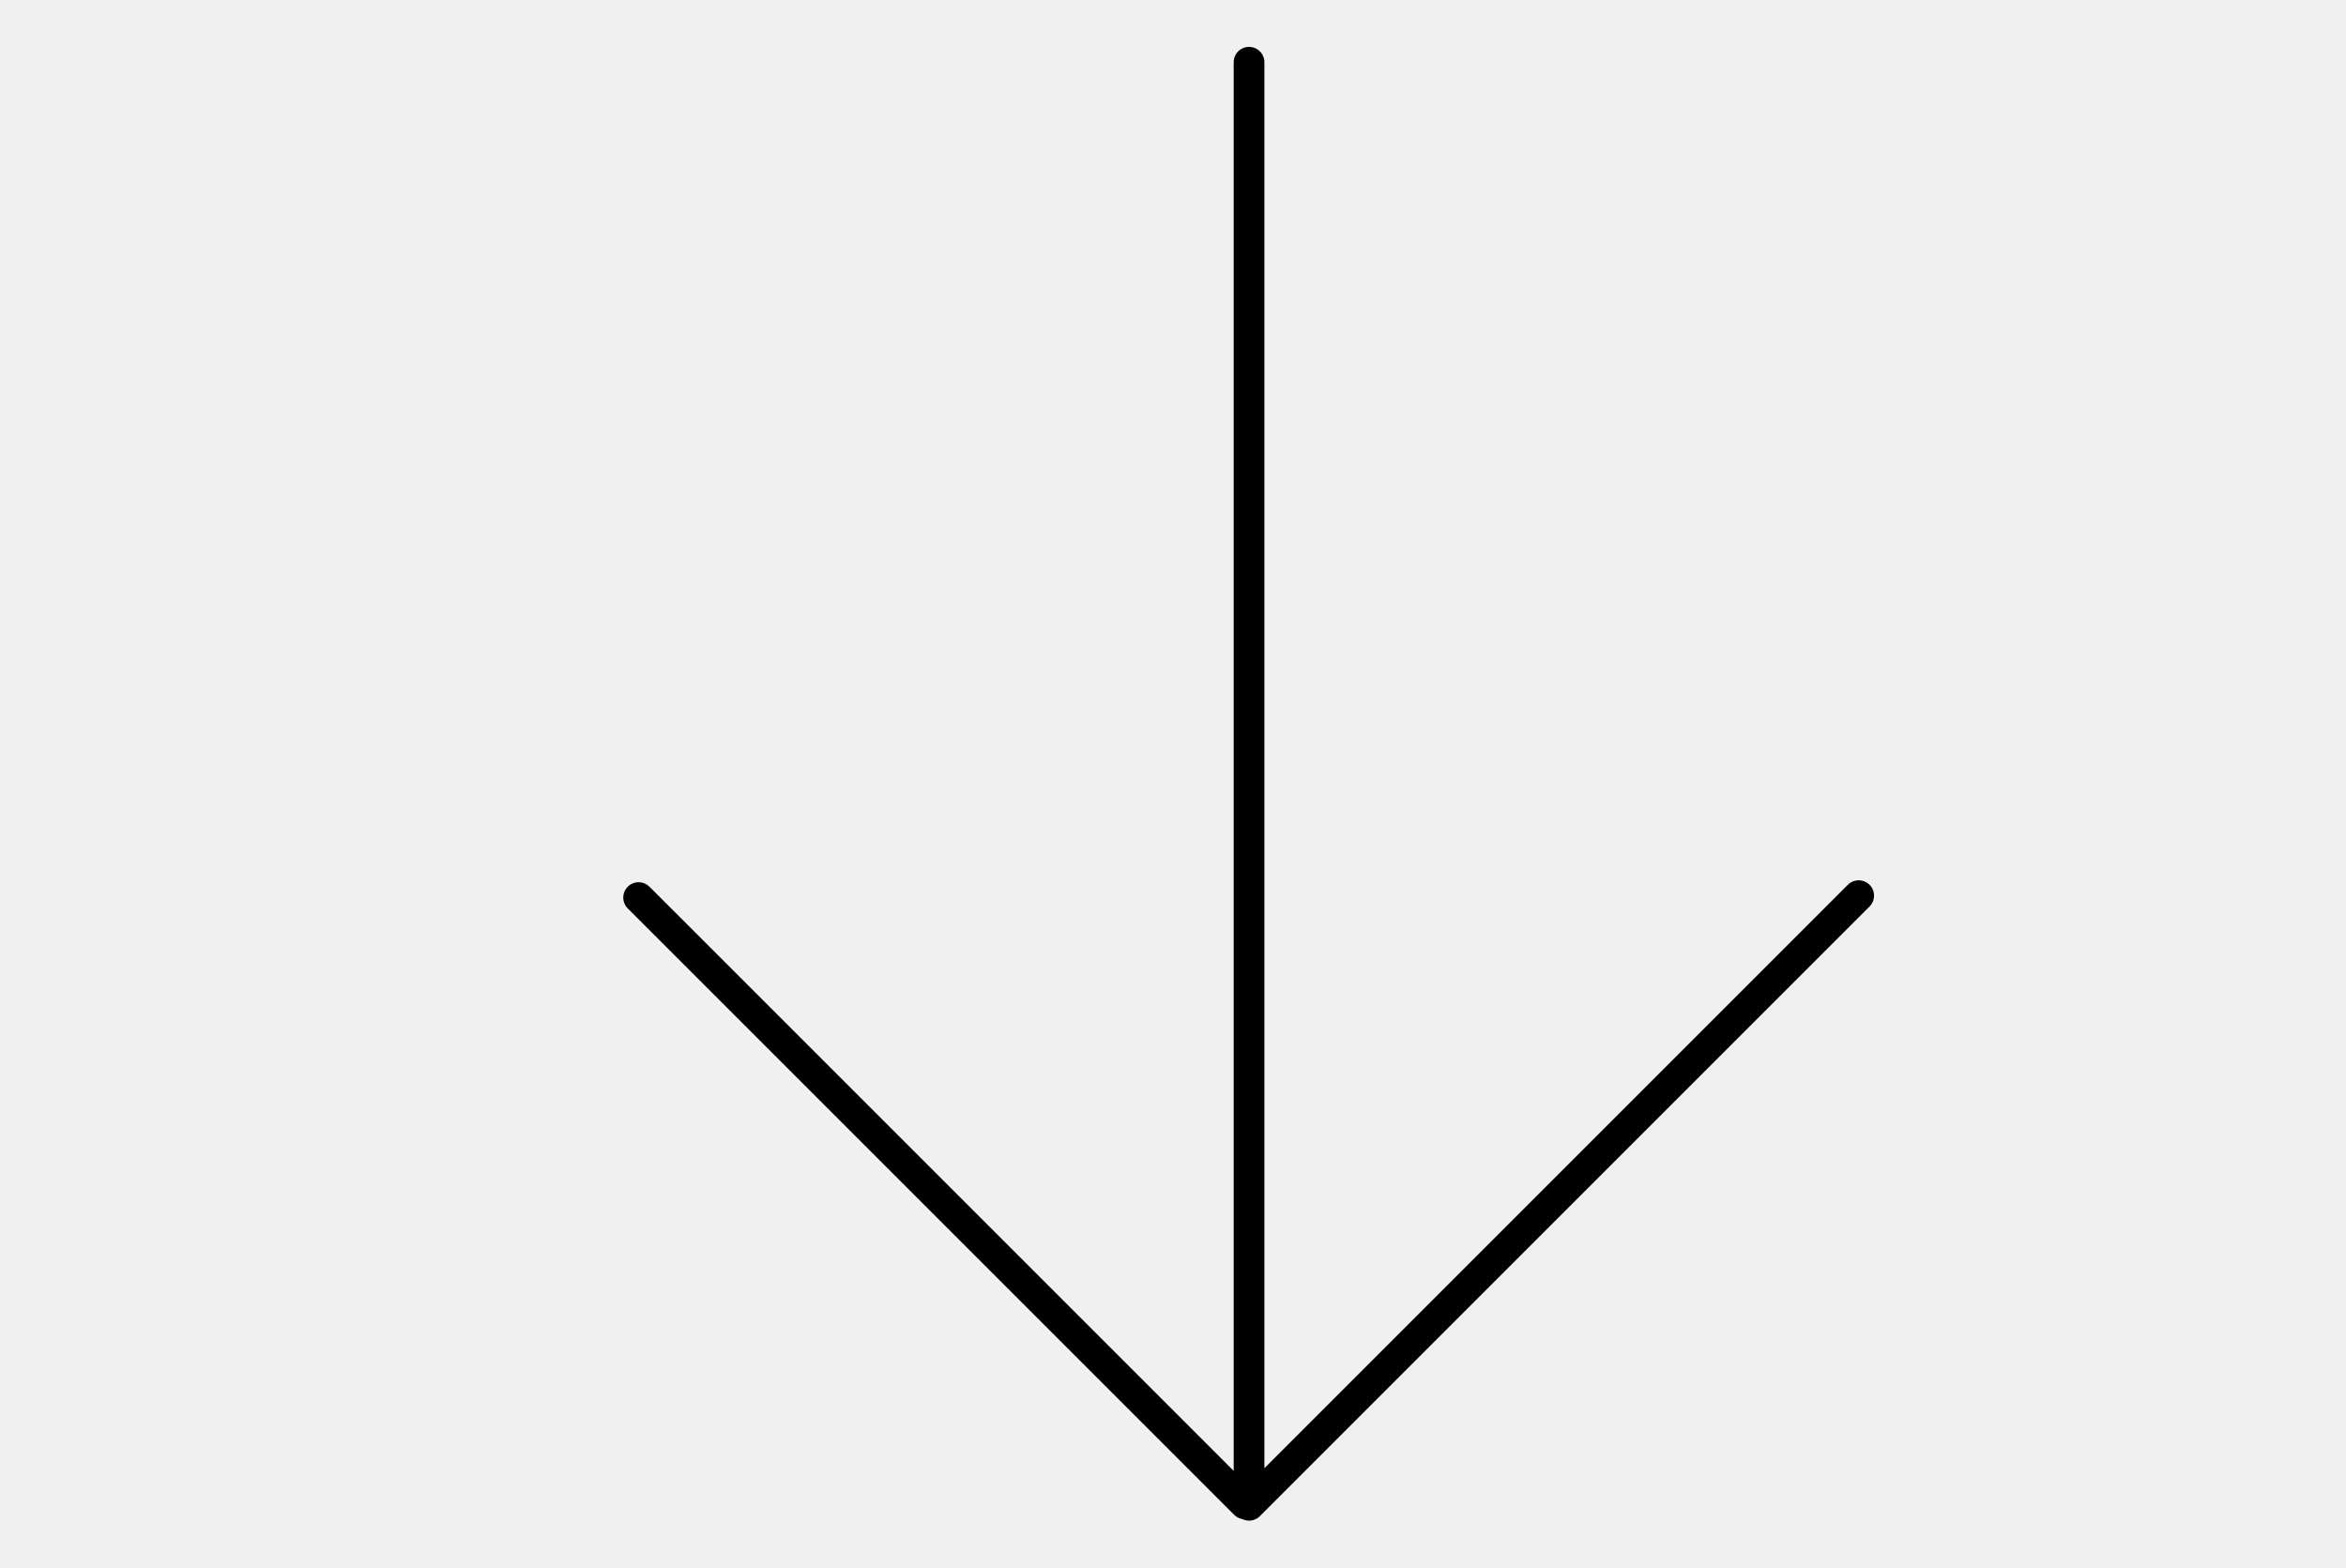
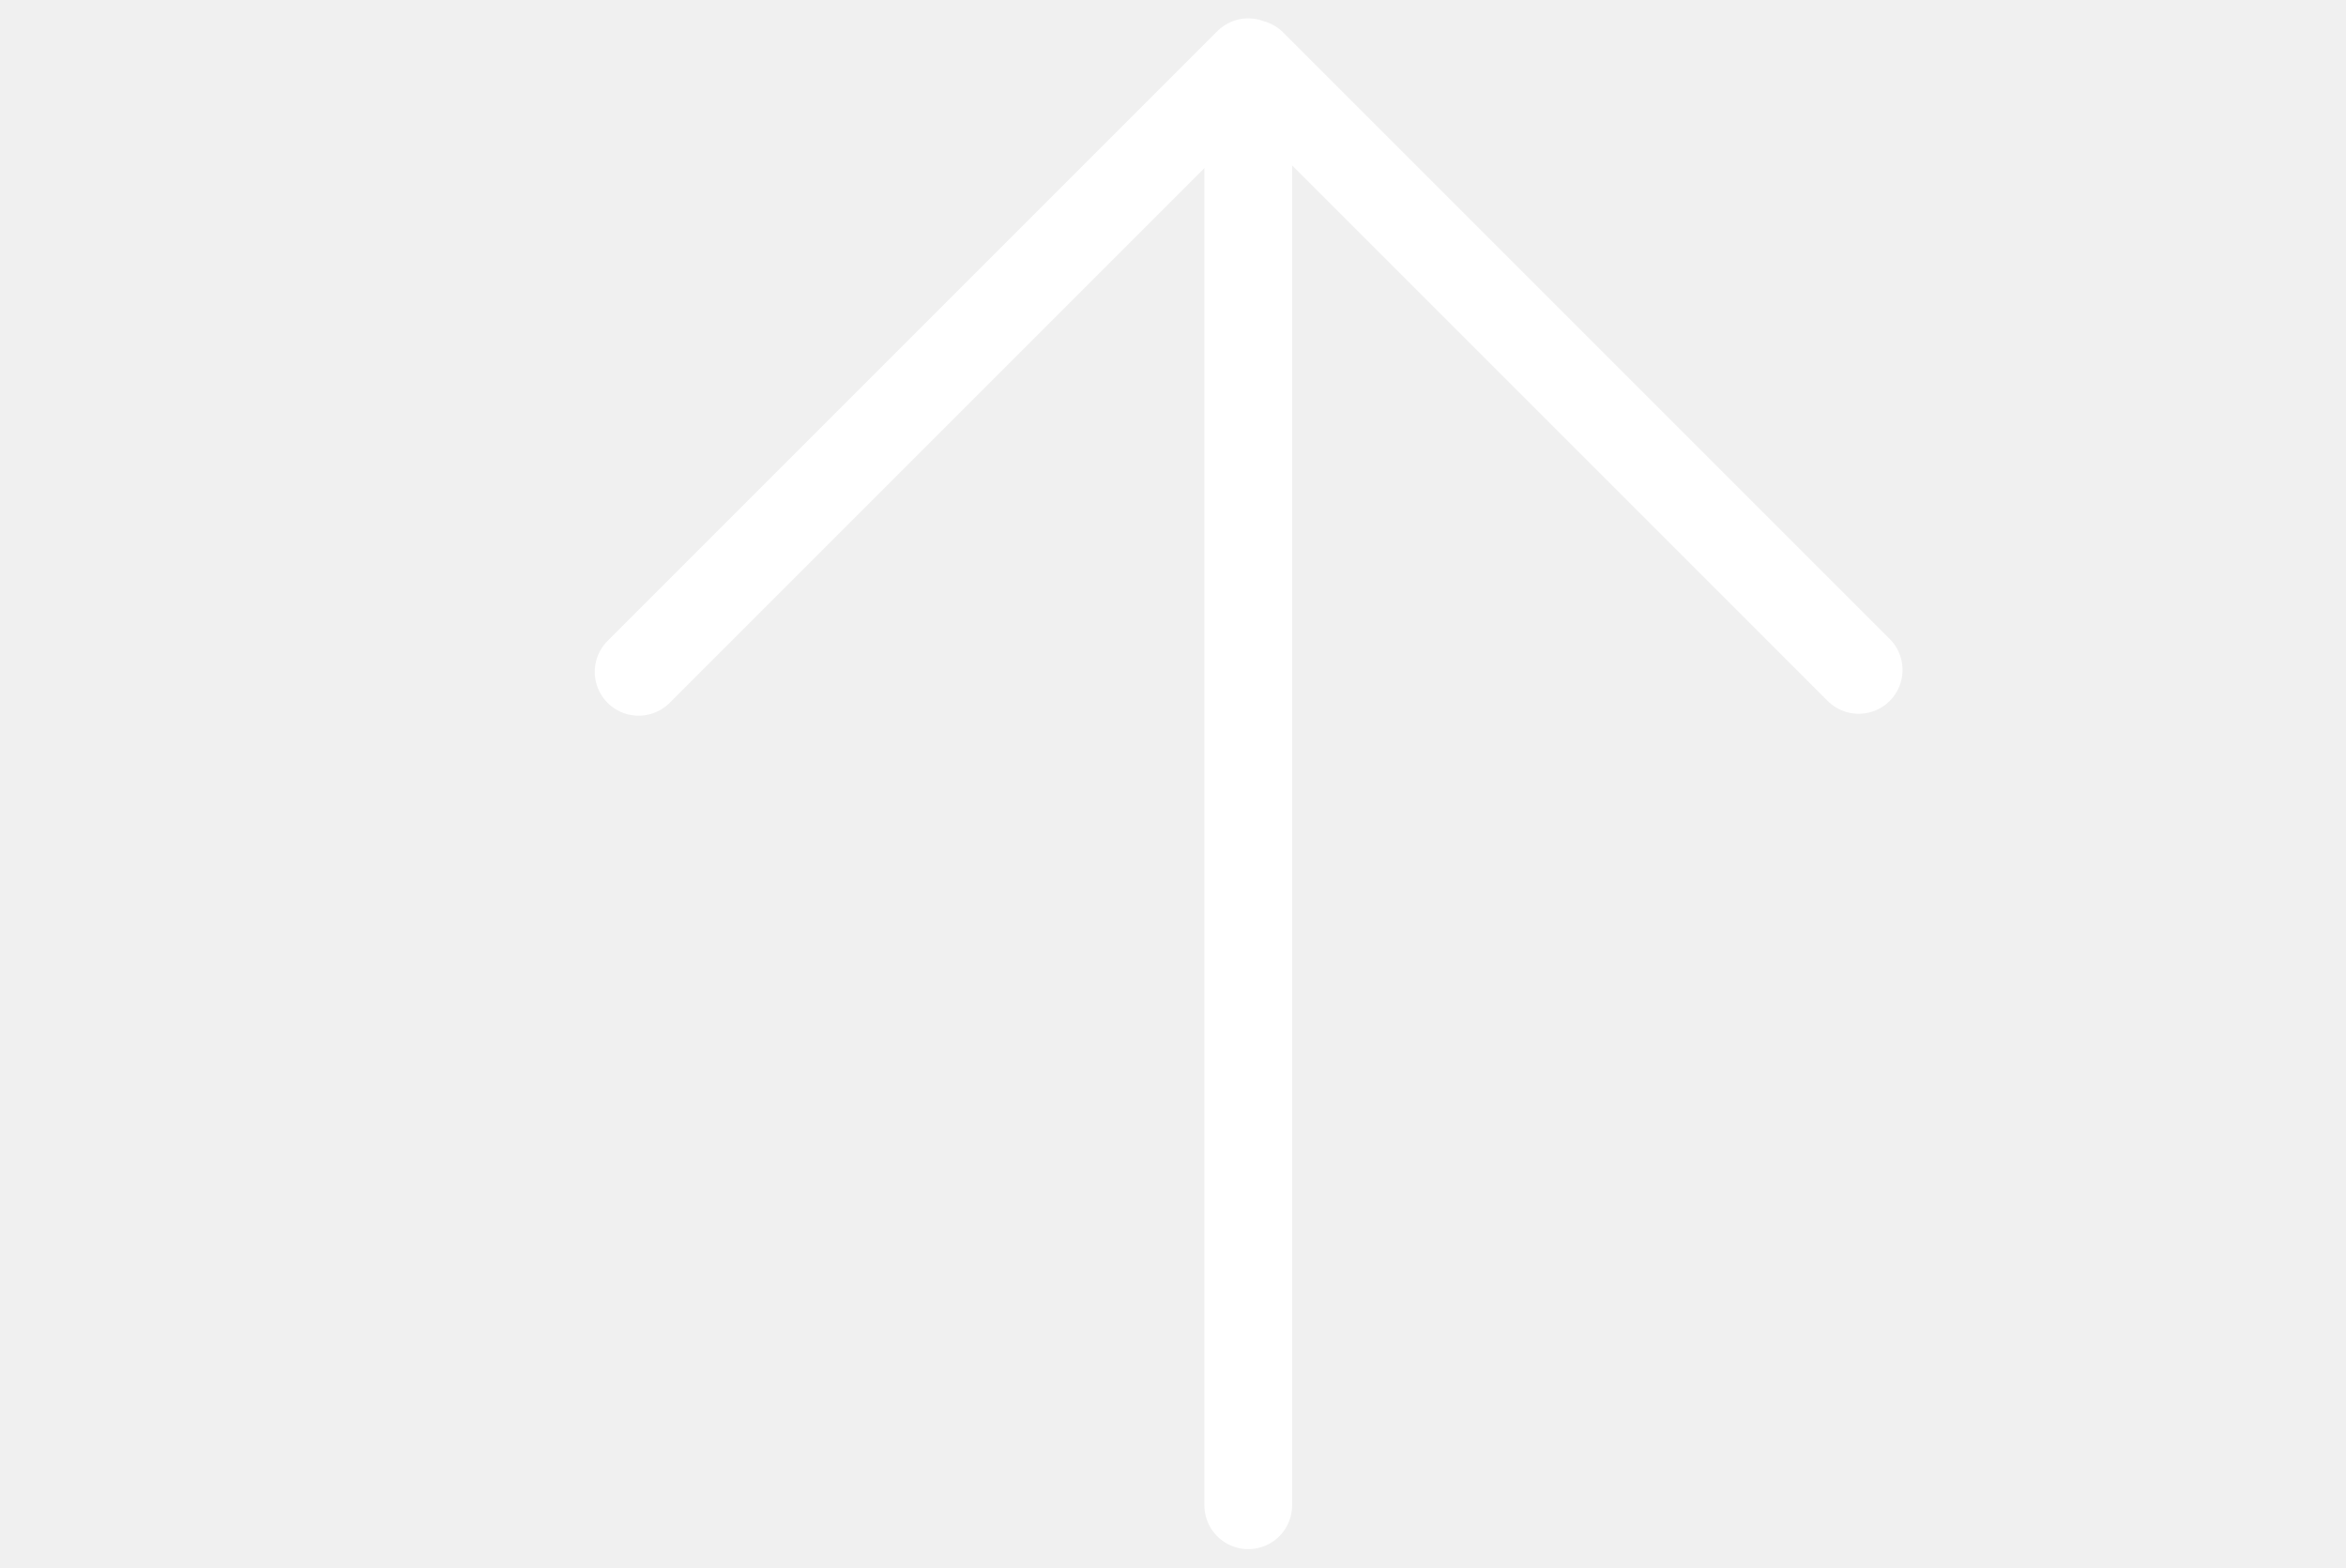
<svg xmlns="http://www.w3.org/2000/svg" version="1.1" id="Ebene_2_1_" x="0px" y="0px" viewBox="0 0 1605 1072.43" style="enable-background:new 0 0 1605 1072.43;" xml:space="preserve">
  <style type="text/css">
- 	.st0{fill:none;stroke:#000000;stroke-width:21;stroke-linecap:round;stroke-linejoin:round;}
+ 	.st0{fill:none;stroke:#FFFFFF;stroke-width:60;stroke-linecap:round;stroke-linejoin:round;}
</style>
-   <path class="st0" d="M854.52,42.57l0,987.3l417.09-417.09 M436.9,614.09l414.88,414.88" />
+   <path class="st0" d="M853.99,1029.87V42.57L436.9,459.66 M1271.61,458.35L856.73,43.47" />
</svg>
